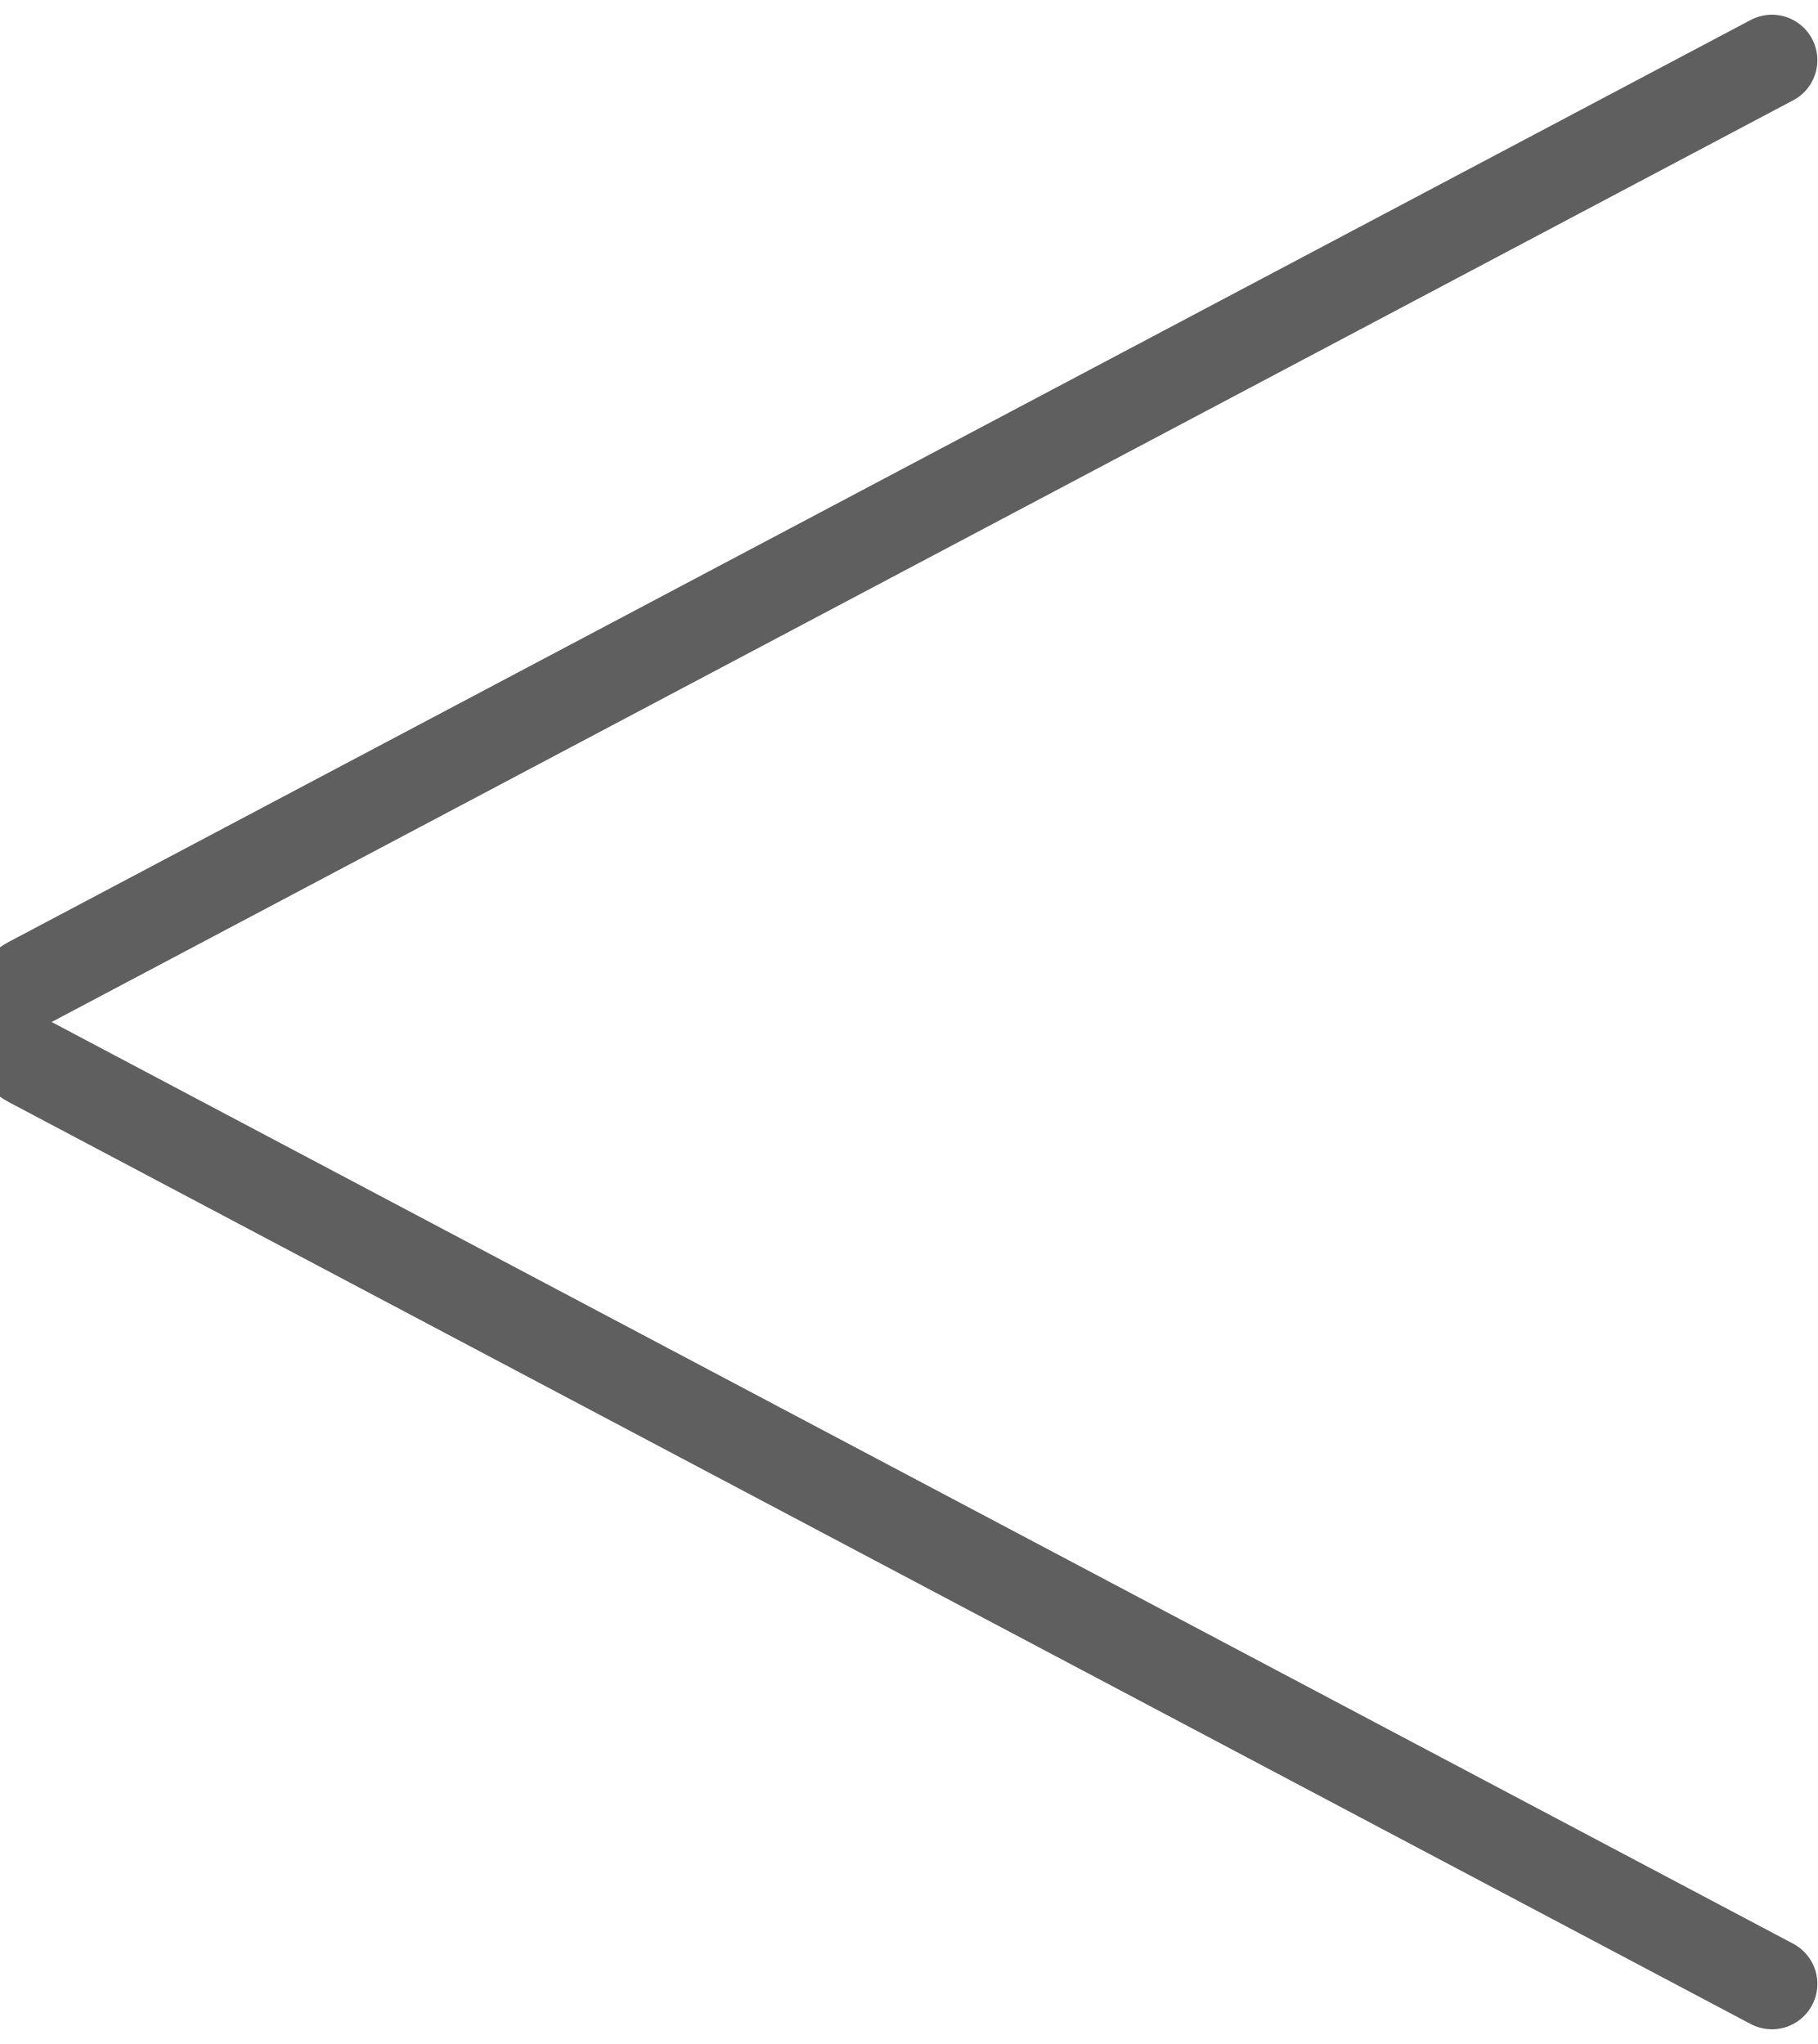
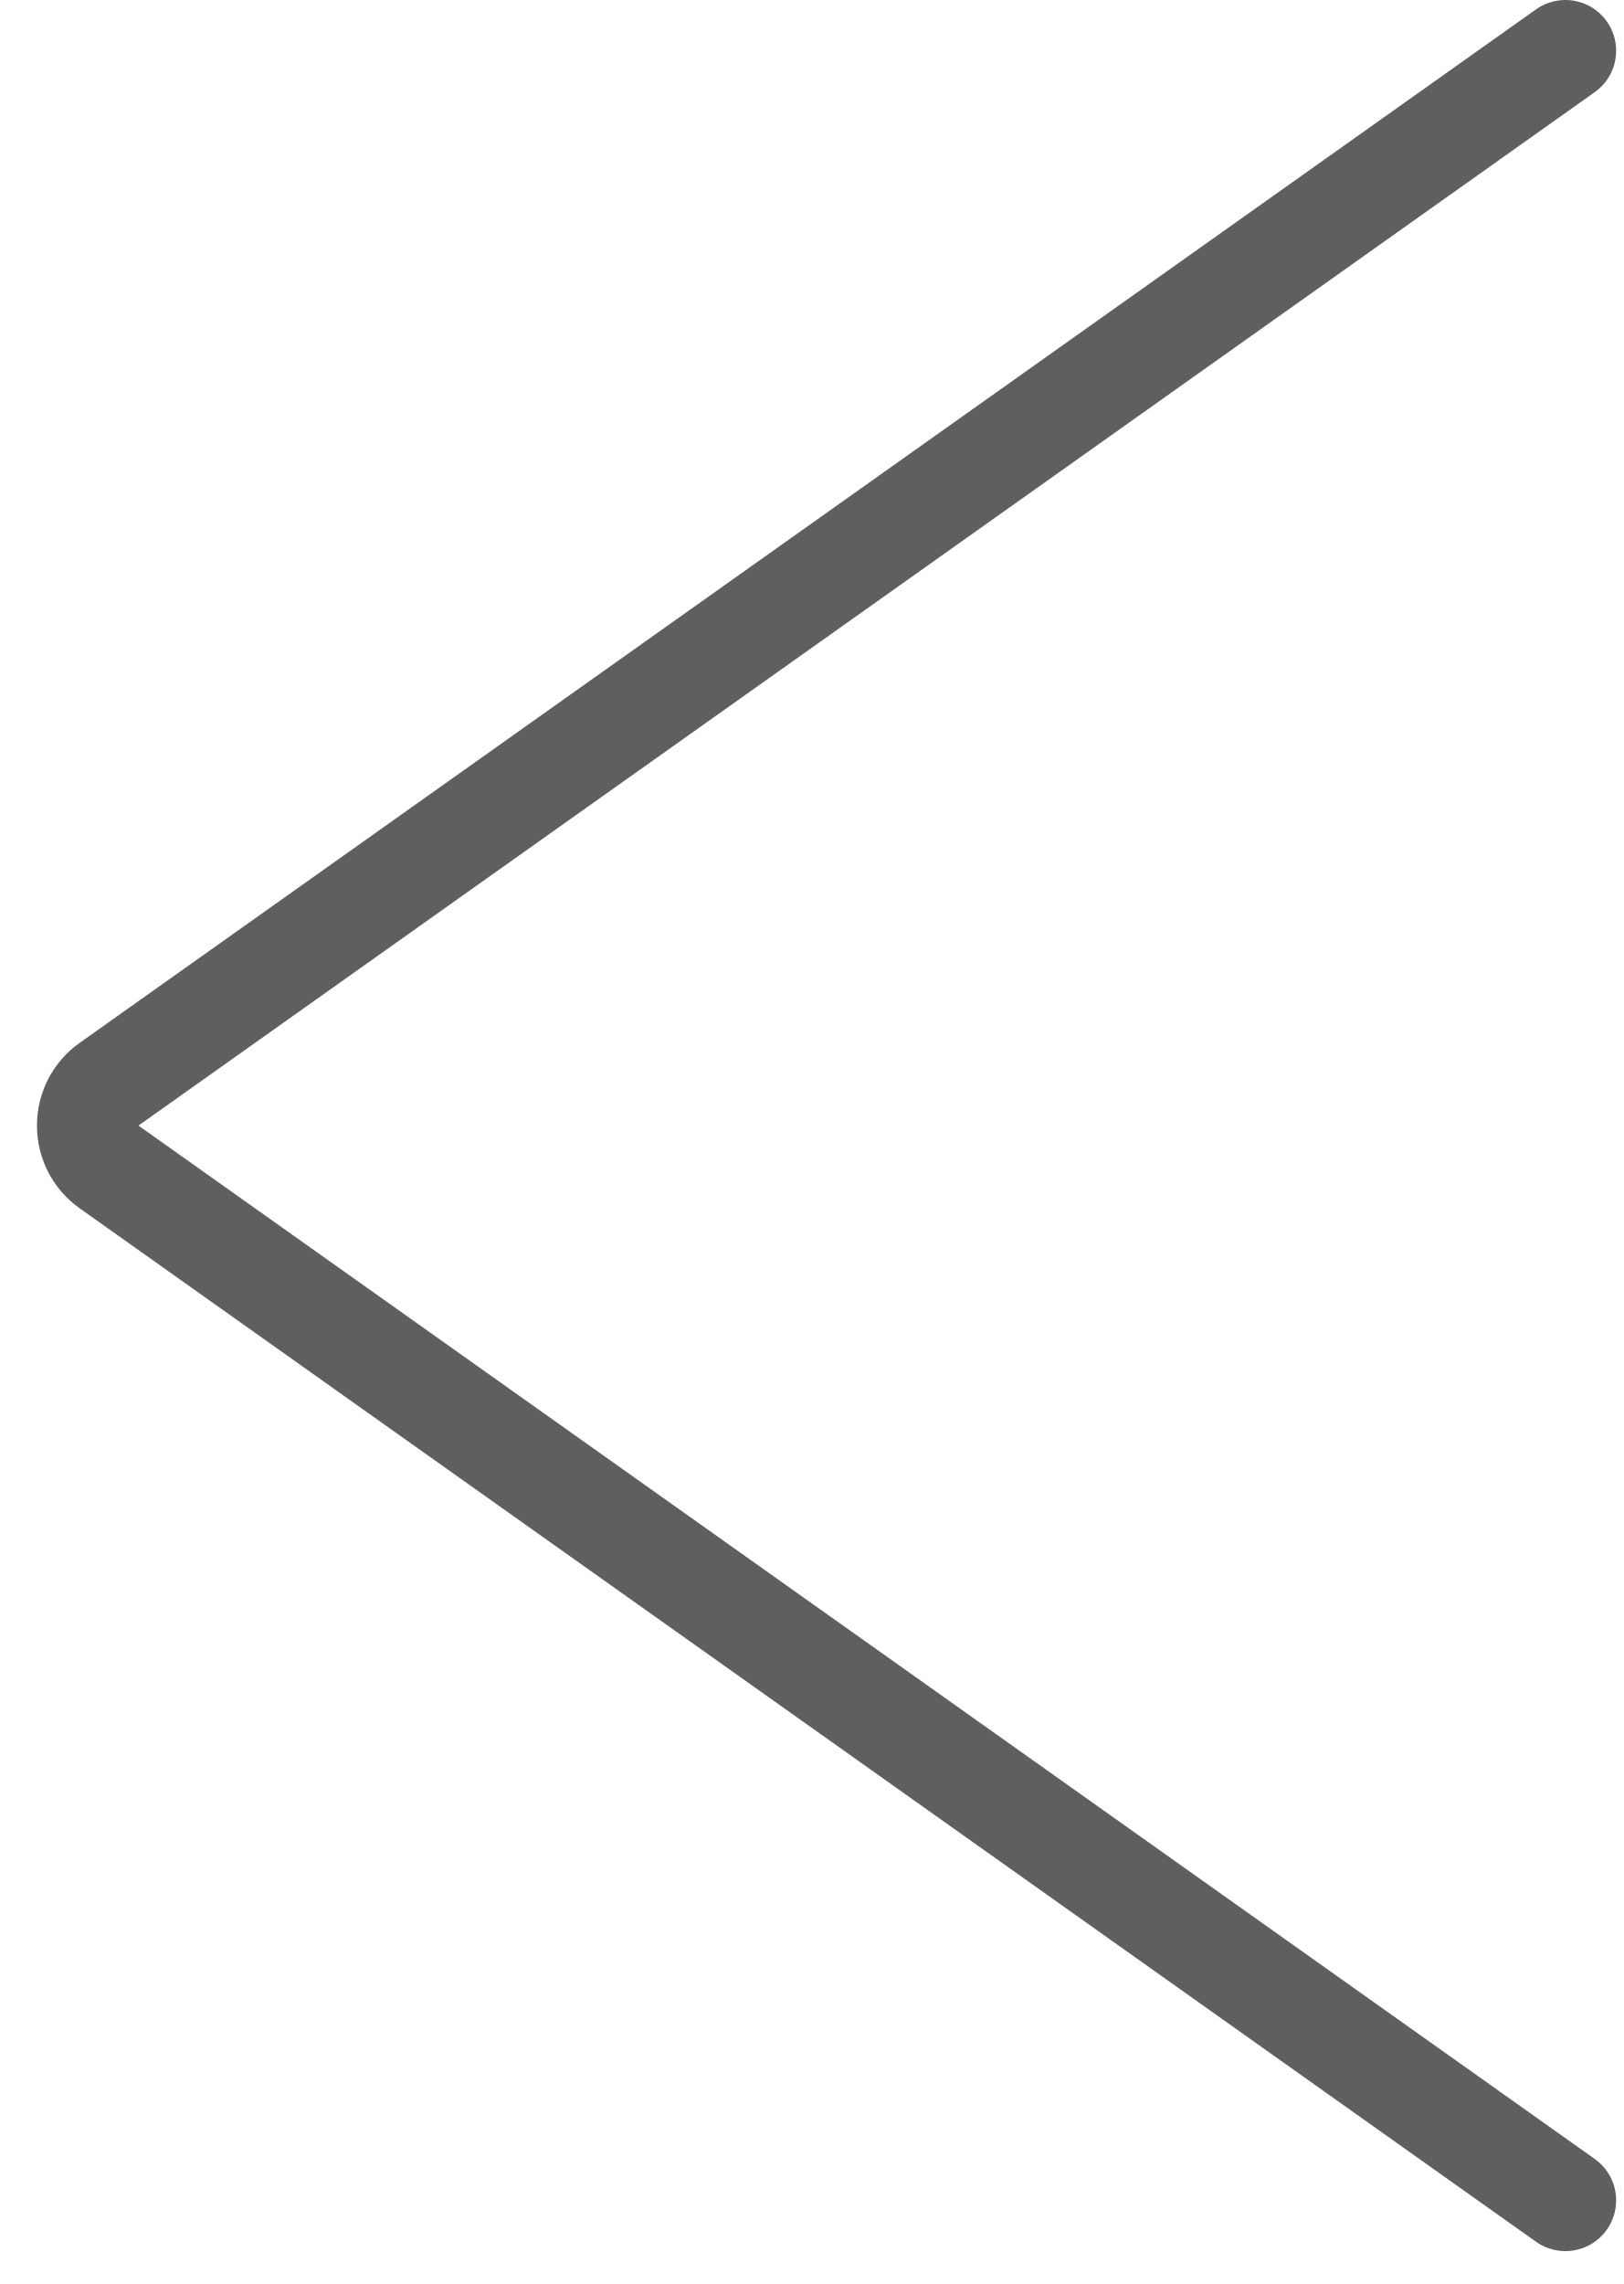
- <svg xmlns="http://www.w3.org/2000/svg" width="40" height="45" viewBox="0 0 40 45" fill="none">
-   <path d="M39 1.324L0.669 21.616C-0.04 21.992 -0.04 23.008 0.669 23.384L39 43.676" stroke="#5F5F5F" stroke-width="2" stroke-linecap="round" stroke-linejoin="round" />
+ <svg xmlns="http://www.w3.org/2000/svg" width="32" height="45" viewBox="0 0 32 45" fill="none">
+   <path d="M30.849 1L2.15 21.361C1.588 21.759 1.588 22.593 2.15 22.992L30.849 43.352" stroke="#5F5F5F" stroke-width="2" stroke-linecap="round" stroke-linejoin="round" />
</svg>
